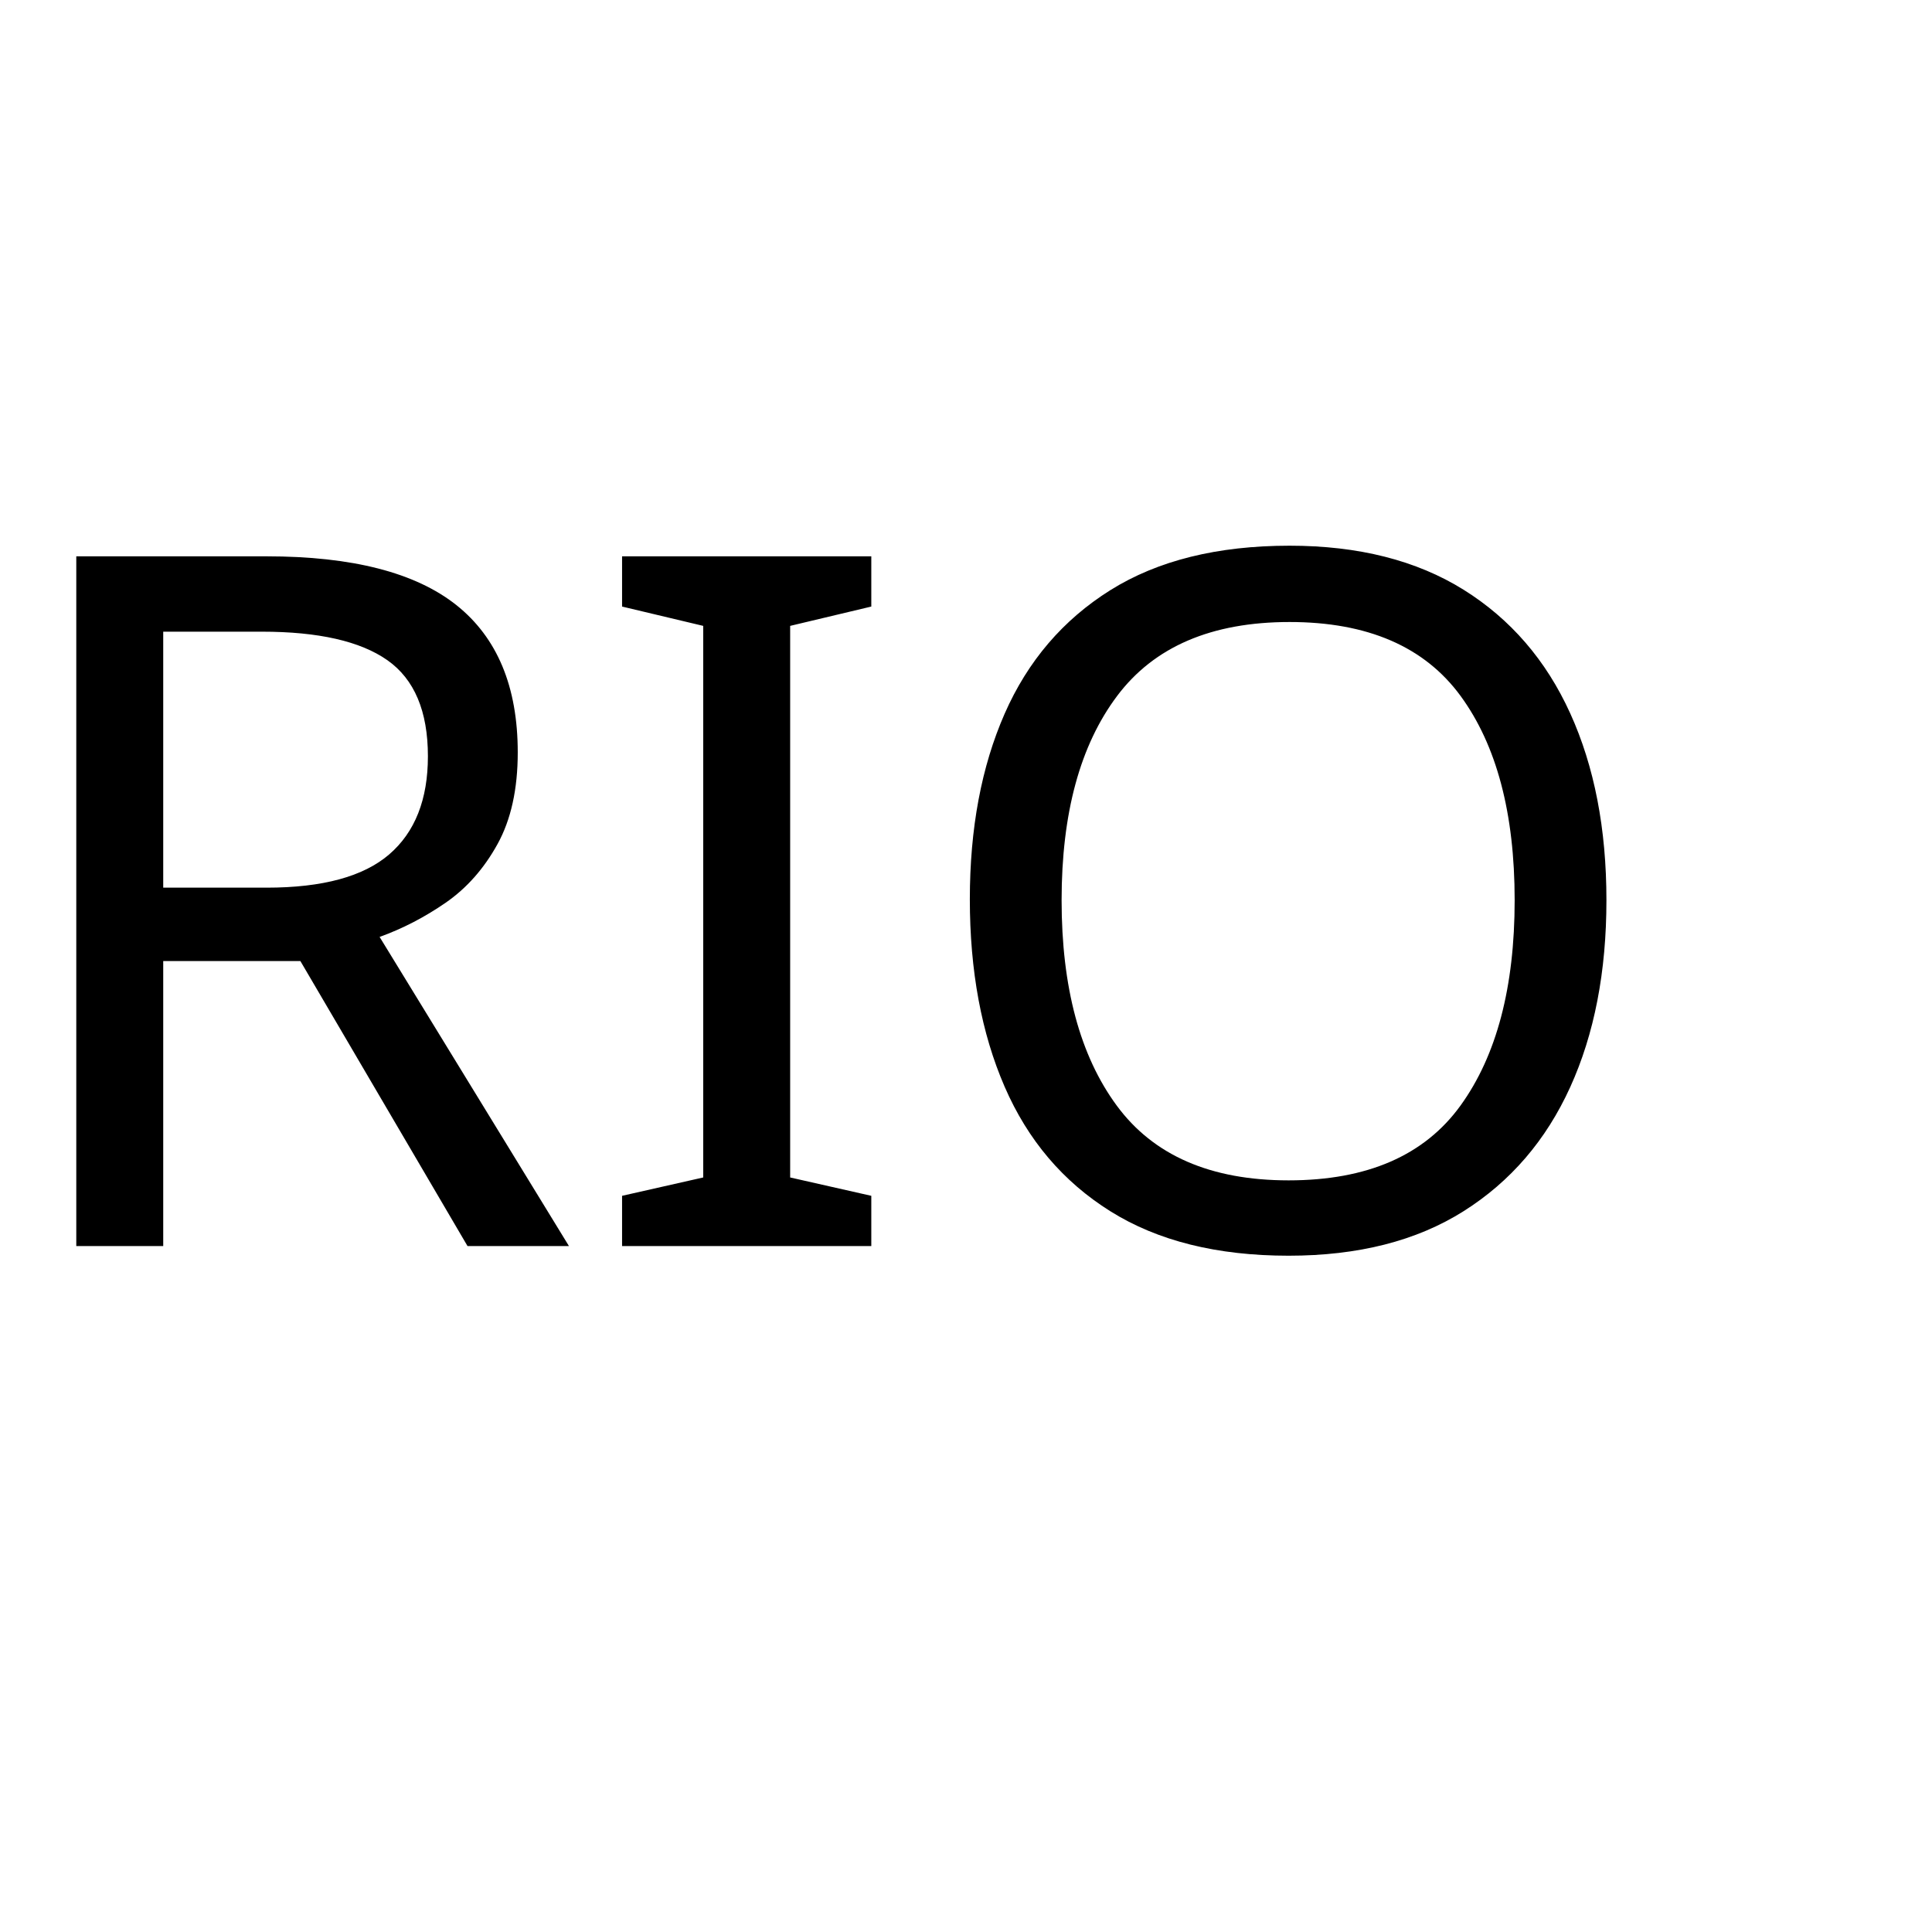
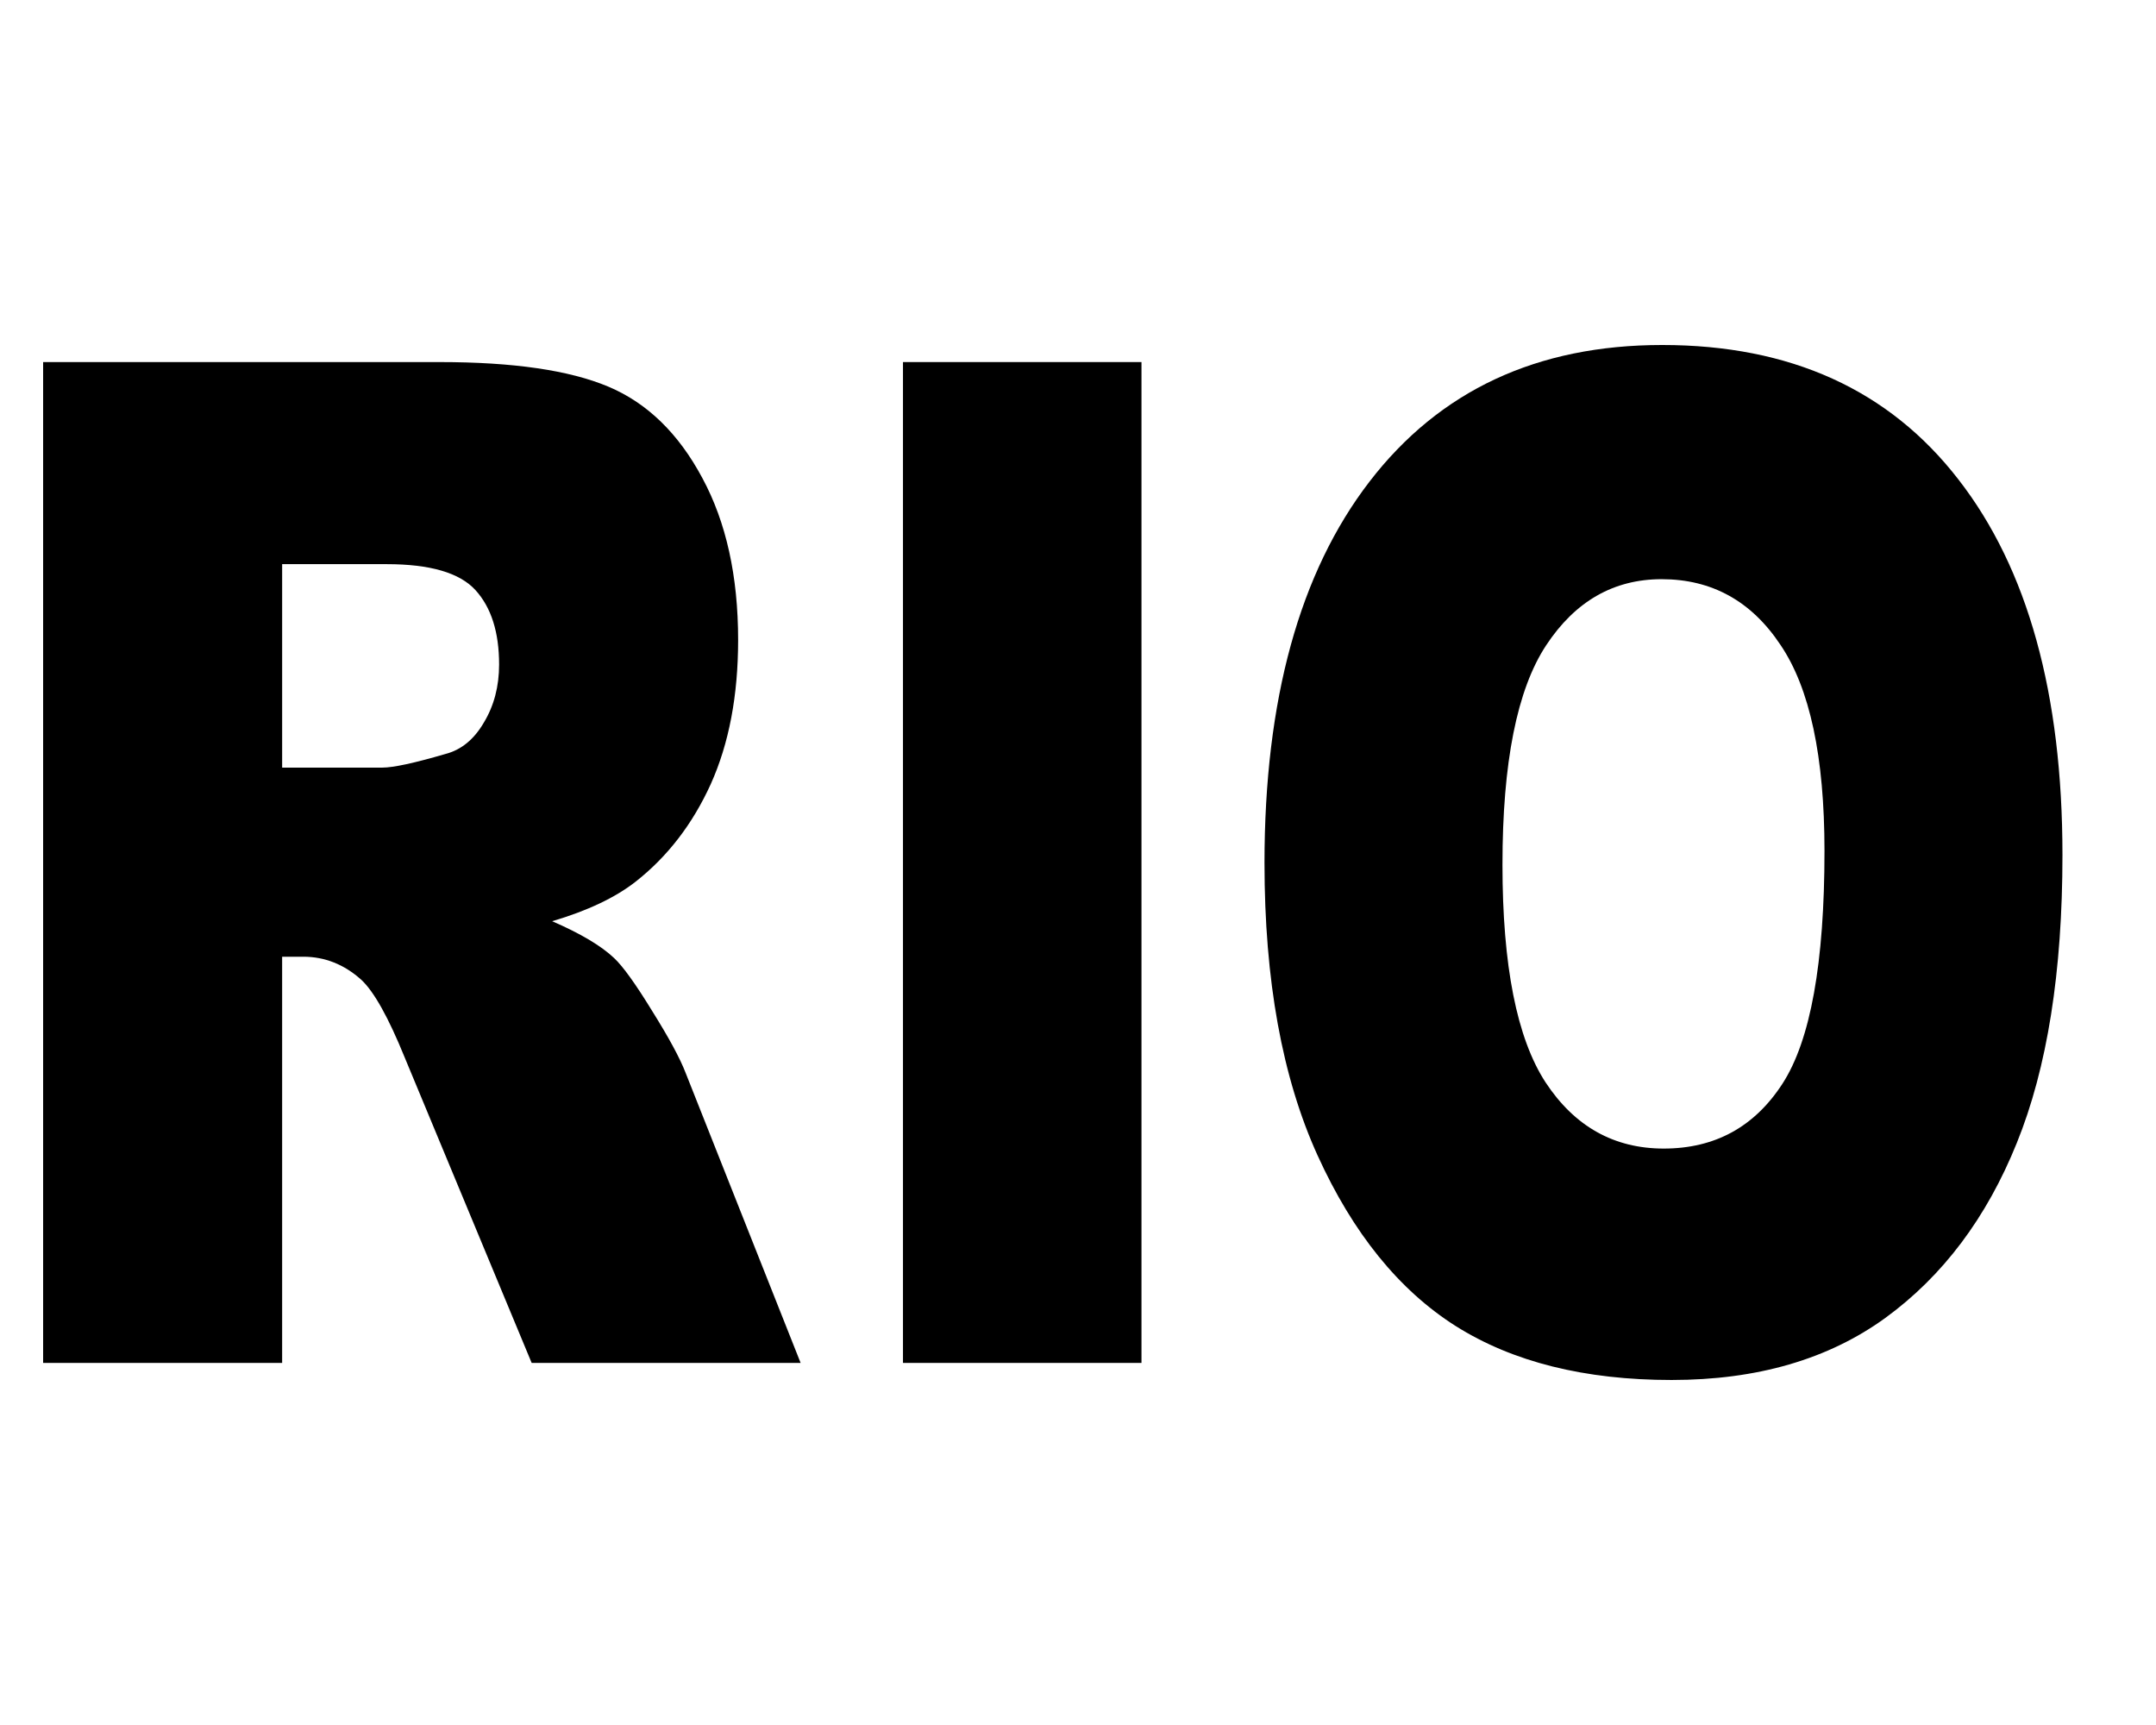
- <svg xmlns="http://www.w3.org/2000/svg" version="1.1" id="Layer_1" x="0px" y="0px" viewBox="0 0 250 250" style="enable-background:new 0 0 250 250;" xml:space="preserve">
+ <svg xmlns="http://www.w3.org/2000/svg" version="1.1" id="Layer_1" x="0px" y="0px" viewBox="0 0 250 200" xml:space="preserve" width="250" height="200">
  <defs id="defs9" />
  <style type="text/css" id="style3">
	.st0{font-family:"Arial Black", "Arial Bold", Gadget, sans-serif;}
- 	.st1{font-size:125px;}
+ 	.st1{font-size:75px;}
</style>
-   <text class="st0 st1" id="text5" x="-2.254" y="161.237" style="font-size:125px;font-family:'Arial Black', 'Arial Bold', Gadget, sans-serif">RIO</text>
+   <g transform="scale(0.8772361,1.139944)" style="font-size:142.209px;font-family:'Arial Black', 'Arial Bold', Gadget, sans-serif" id="text5">
+     <path d="m 5.7,138.622 0,-101.796 52.426,0 q 14.582,0 22.29,2.5 7.708,2.5 12.429,9.305 4.722,6.736 4.722,16.457 0,8.471 -3.611,14.651 -3.611,6.111 -9.93,9.93 -4.027,2.43 -11.041,4.027 5.624,1.875 8.194,3.75 1.736,1.25 5,5.347 3.333,4.097 4.444,6.319 l 15.207,29.511 -35.552,0 -16.804,-31.108 Q 50.279,101.472 47.779,99.667 44.377,97.306 40.072,97.306 l -2.778,0 0,41.316 -31.594,0 z m 31.594,-60.55 13.263,0 q 2.153,0 8.333,-1.389 3.125,-0.625 5.069,-3.194 2.014,-2.569 2.014,-5.902 0,-4.93 -3.125,-7.569 -3.125,-2.639 -11.735,-2.639 l -13.818,0 0,20.693 z" style="font-size:142.209px;font-family:'Arial Black', 'Arial Bold', Gadget, sans-serif" id="path3343" />
+     <path d="m 119.359,36.825 31.525,0 0,101.796 -31.525,0 0,-101.796 z" style="font-size:142.209px;font-family:'Arial Black', 'Arial Bold', Gadget, sans-serif" id="path3345" />
+     <path d="m 167.144,87.793 q 0,-24.928 13.888,-38.816 13.888,-13.888 38.677,-13.888 25.414,0 39.163,13.679 13.749,13.61 13.749,38.191 0,17.846 -6.041,29.303 -5.972,11.388 -17.36,17.776 -11.318,6.319 -28.261,6.319 -17.221,0 -28.539,-5.486 -11.249,-5.486 -18.262,-17.36 -7.013,-11.874 -7.013,-29.72 z m 31.456,0.139 q 0,15.415 5.694,22.151 5.763,6.736 15.624,6.736 10.138,0 15.693,-6.597 5.555,-6.597 5.555,-23.678 0,-14.374 -5.833,-20.97 -5.763,-6.666 -15.693,-6.666 -9.513,0 -15.276,6.736 -5.763,6.736 -5.763,22.29 z" style="font-size:142.209px;font-family:'Arial Black', 'Arial Bold', Gadget, sans-serif" id="path3347" />
+   </g>
</svg>
